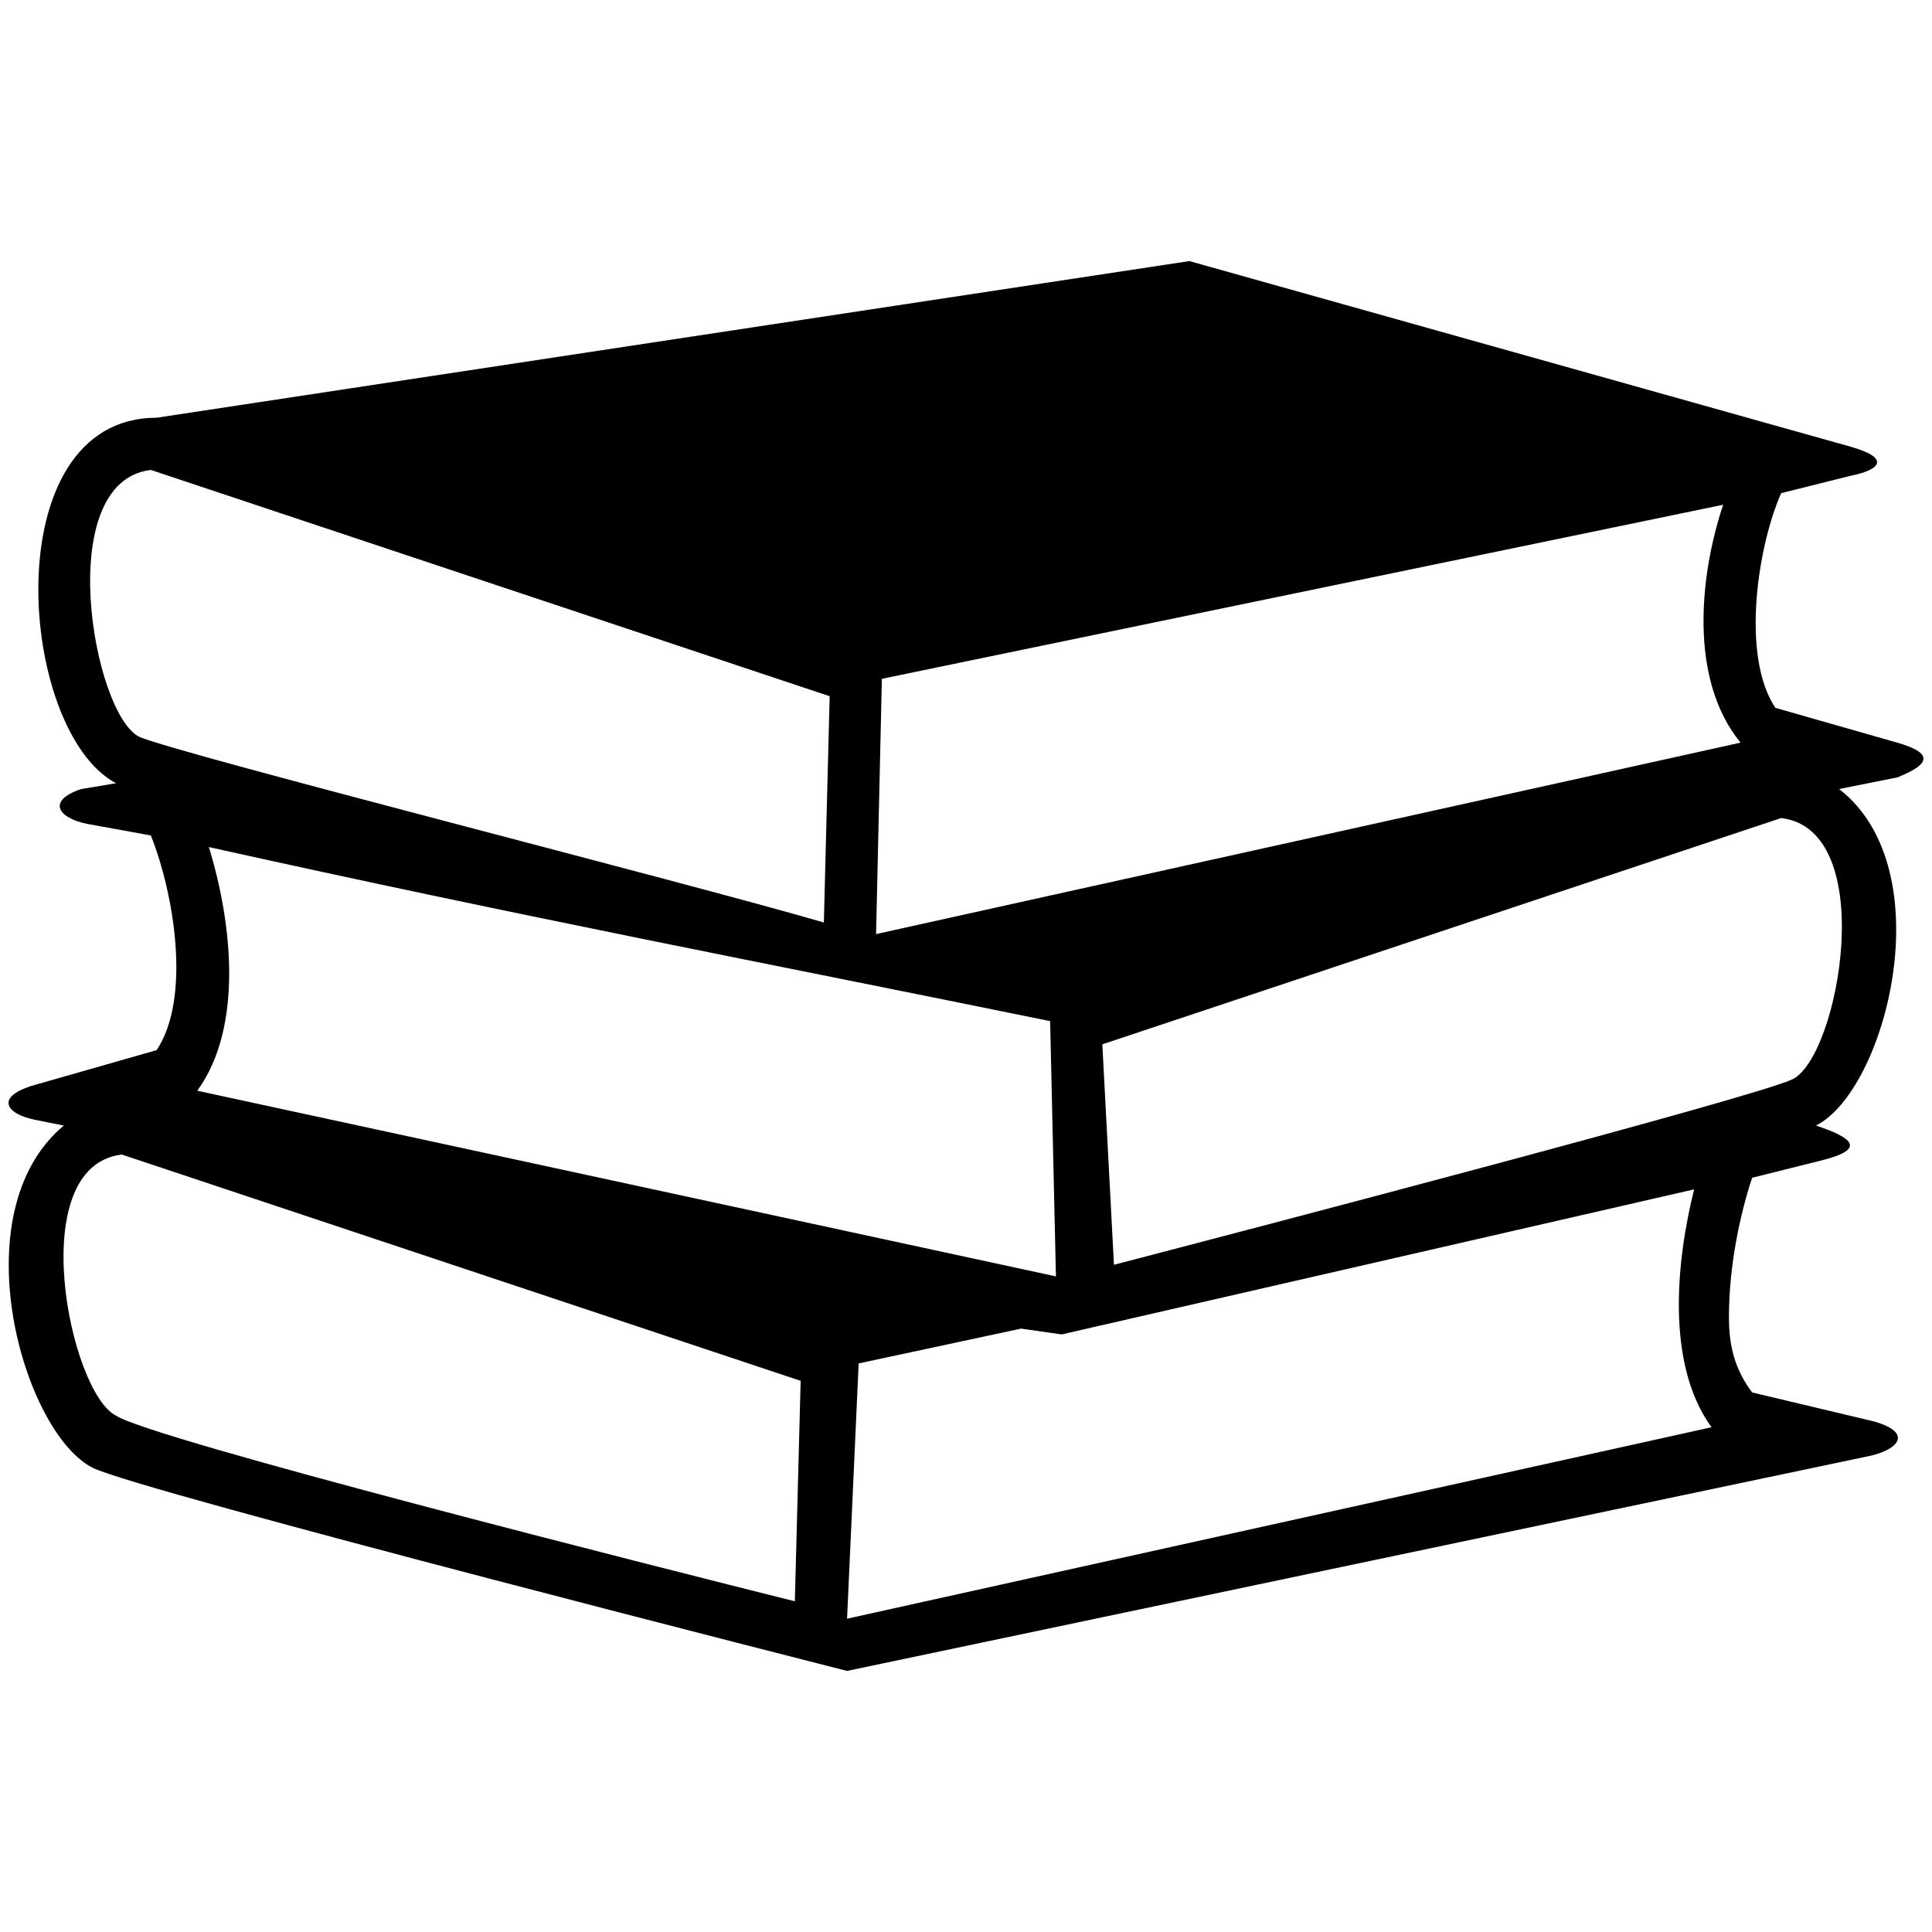
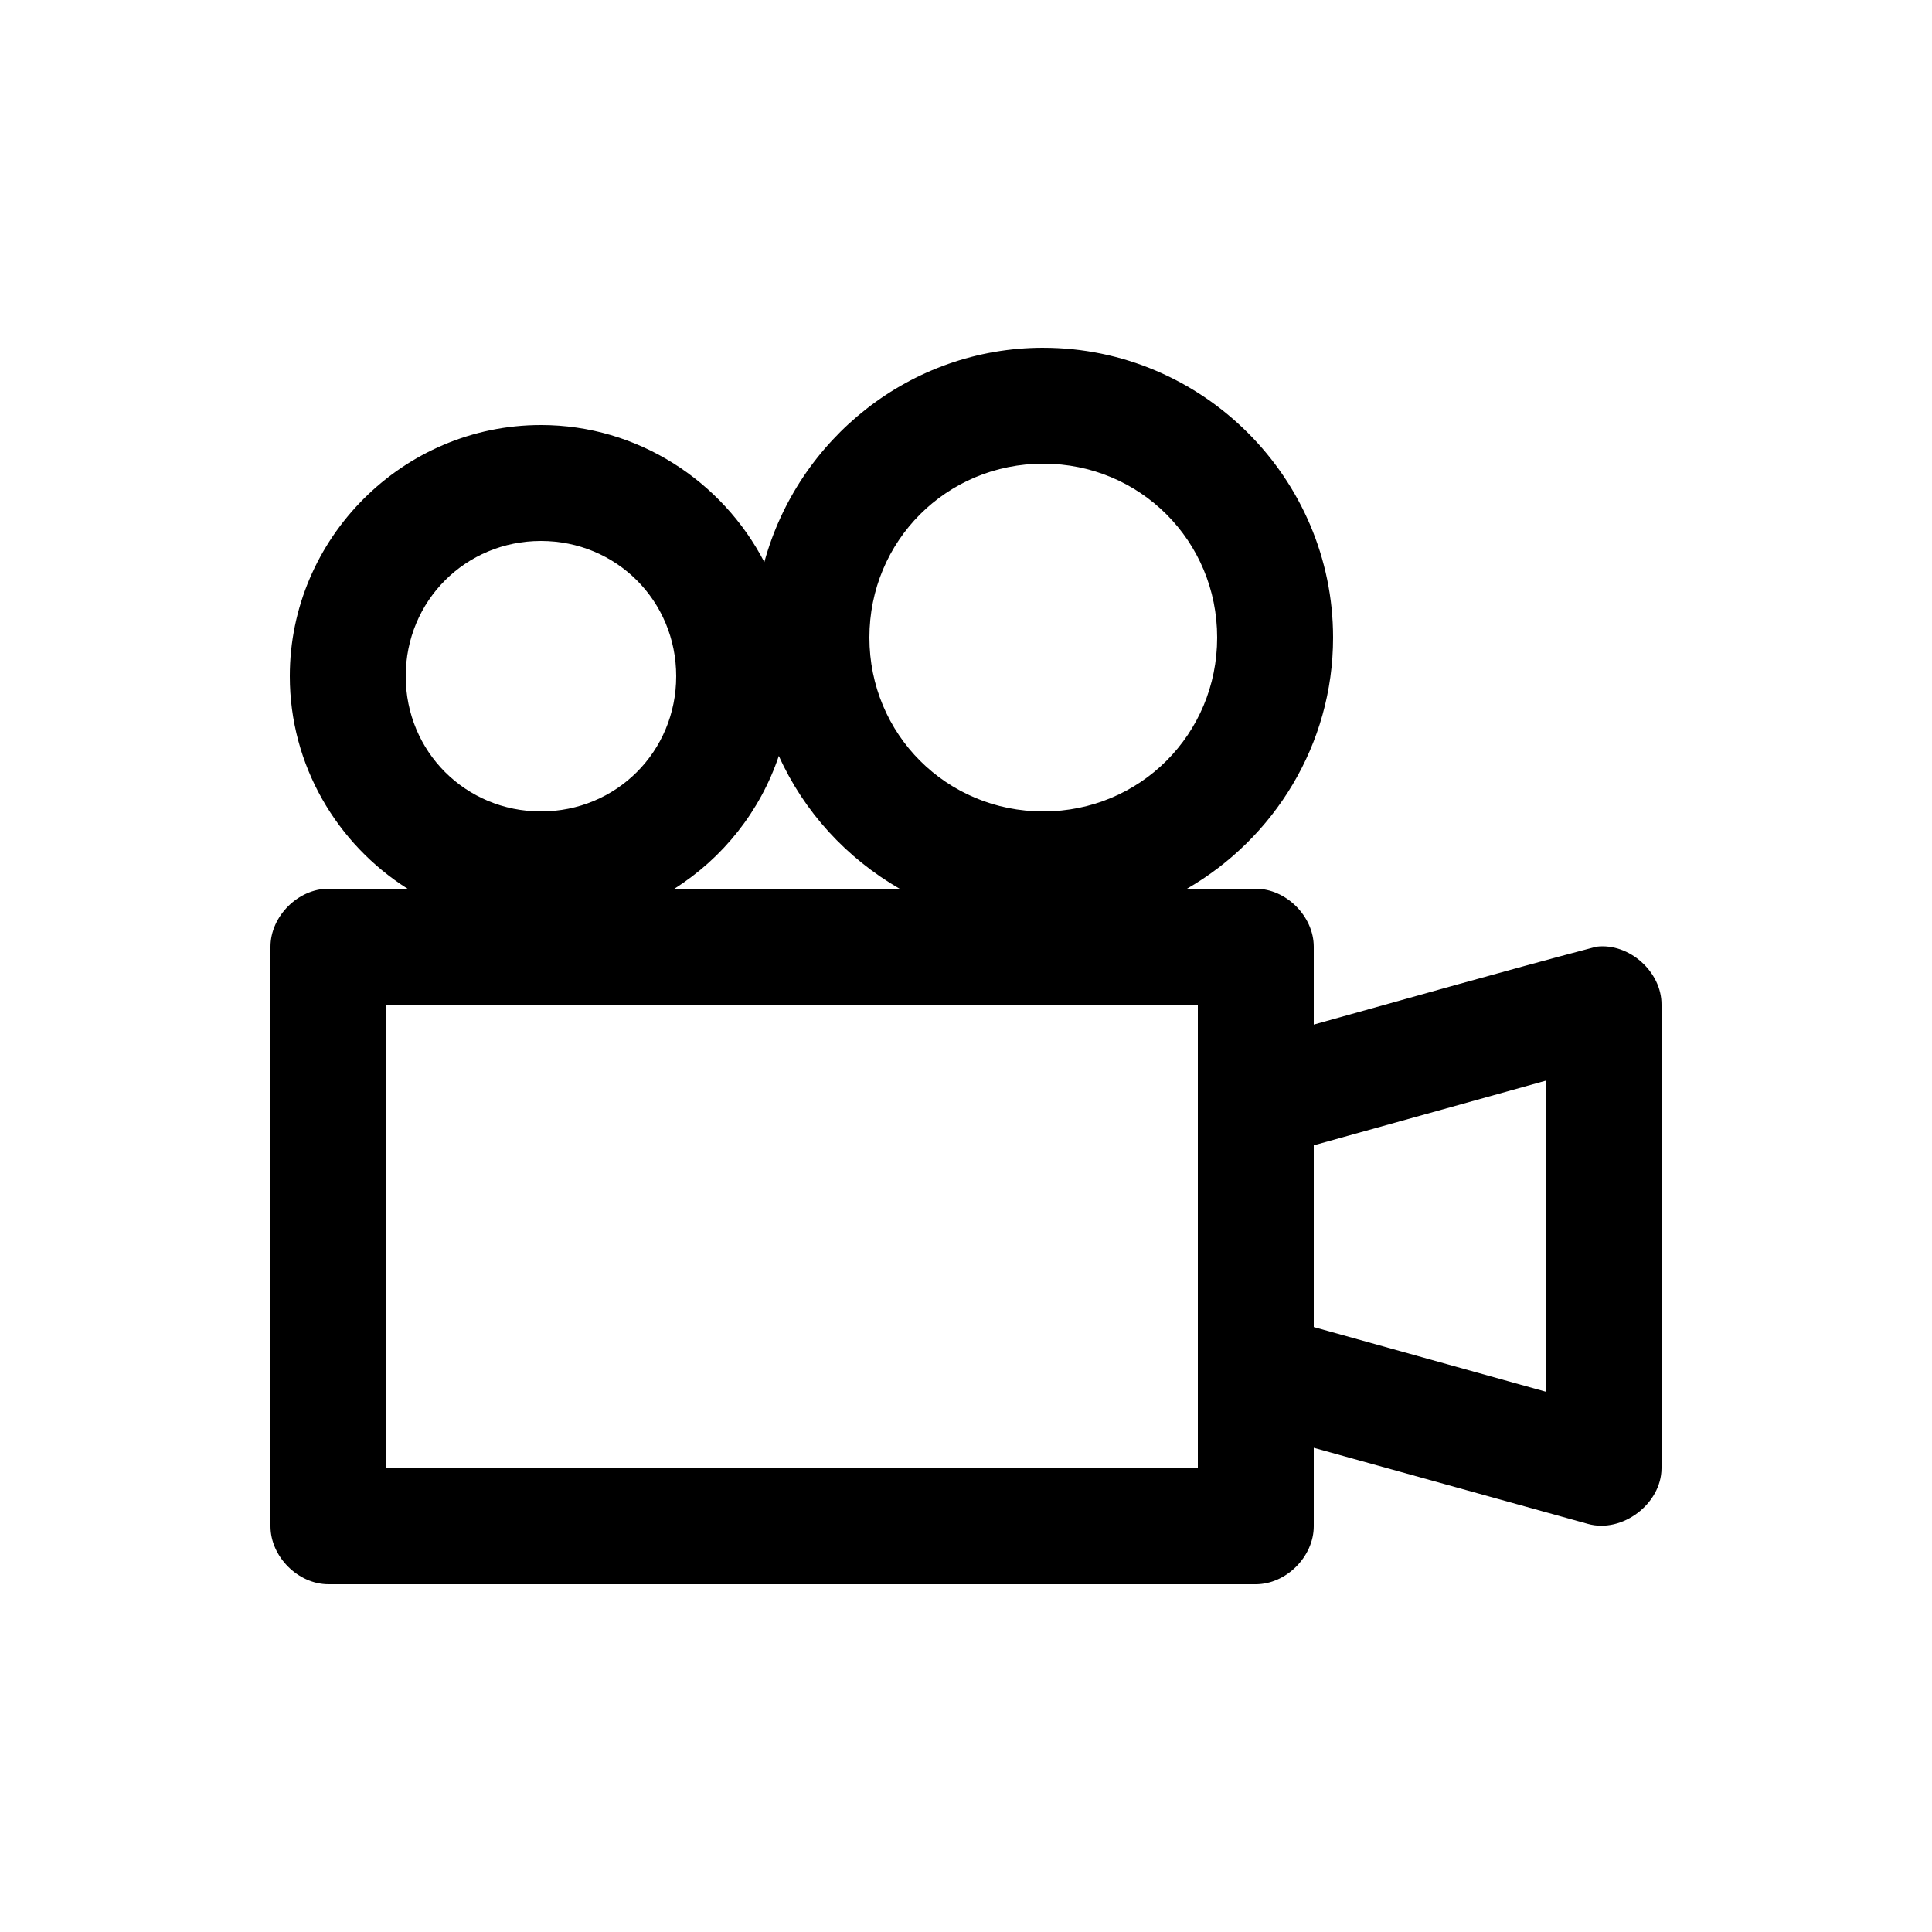
- <svg xmlns="http://www.w3.org/2000/svg" xml:space="preserve" version="1.1" style="shape-rendering:geometricPrecision;text-rendering:geometricPrecision;image-rendering:optimizeQuality;" viewBox="0 0 333 333" x="0px" y="0px" fill-rule="evenodd" clip-rule="evenodd">
-   <defs>
-     <style type="text/css">
-    
-     .fil0 {fill:black}
-    
-   </style>
-   </defs>
-   <g>
-     <path class="fil0" d="M307 85c-4,9 -7,28 -1,37l21 6c7,2 5,4 0,6l-10 2c18,14 8,52 -4,58 6,2 9,4 1,6l-12 3c-2,6 -4,15 -4,24 0,5 1,9 4,13l21 5c7,2 4,5 -1,6l-176 37c0,0 -122,-31 -130,-35 -12,-6 -23,-44 -5,-59l-5 -1c-5,-1 -7,-4 0,-6l21 -6c6,-9 3,-27 -1,-37l-11 -2c-5,-1 -7,-4 -1,-6l6 -1c-17,-9 -21,-63 7,-63l178 -27 114 32c7,2 5,4 0,5l-12 3zm-124 145l-7 -1 -28 6 -2 44 149 -33c-8,-11 -6,-29 -3,-41l-109 25zm-46 46l1 -38 -117 -39c-17,2 -9,41 -1,45 6,4 93,26 117,32zm-101 -130c4,13 6,31 -2,42l148 32 -1 -44c-49,-10 -91,-18 -145,-30zm156 72l-2 -38 117 -39c17,2 10,41 2,45 -6,3 -94,26 -117,32zm105 -131l-145 30 -1 44 149 -33c-9,-11 -7,-29 -3,-41zm-155 72l1 -39 -117 -39c-17,2 -10,42 -2,46 7,3 94,25 118,32z" />
+ <svg xmlns="http://www.w3.org/2000/svg" version="1.1" x="0px" y="0px" viewBox="0 0 100 100">
+   <g transform="translate(0,-952.3622)">
+     <path style="text-indent:0;text-transform:none;direction:ltr;block-progression:tb;baseline-shift:baseline;color:#000000;enable-background:accumulate;" d="m 54,970.362 c -6.891,0 -12.7,4.733 -14.438,11.094 -2.167,-4.187 -6.551,-7.094 -11.562,-7.094 -7.144,0 -13,5.856 -13,13 0,4.611 2.443,8.69 6.094,11 l -4.094,0 c -1.571,1.6e-4 -3,1.429 -3,3 l 0,30 c 2e-4,1.571 1.429,3 3,3 l 48,0 c 1.571,-2e-4 3,-1.429 3,-3 l 0,-4.062 14.188,3.938 c 1.772,0.498 3.804,-1.034 3.812,-2.875 l 0,-24 c 0.013,-1.704 -1.684,-3.213 -3.375,-3 -4.847,1.276 -9.763,2.682 -14.625,4.031 l 0,-4.031 c -2e-4,-1.571 -1.429,-3 -3,-3 l -3.562,0 c 4.502,-2.597 7.562,-7.458 7.562,-13 0,-8.249 -6.751,-15 -15,-15 z m 0,6 c 5.006,0 9,3.994 9,9 0,5.006 -3.994,9 -9,9 -5.006,0 -9,-3.994 -9,-9 0,-5.006 3.994,-9 9,-9 z m -26,4 c 3.901,0 7,3.098 7,7 0,3.902 -3.099,7 -7,7 -3.901,0 -7,-3.098 -7,-7 0,-3.902 3.099,-7 7,-7 z m 12.312,11.125 c 1.304,2.9 3.512,5.296 6.25,6.875 l -11.656,0 c 2.515,-1.591 4.443,-4.01 5.406,-6.875 z m -20.312,12.875 42,0 0,24 -42,0 z m 60,3.938 0,16.094 -12,-3.344 0,-9.406 z" fill="#000000" fill-opacity="1" stroke="none" marker="none" visibility="visible" display="inline" overflow="visible" />
  </g>
</svg>
